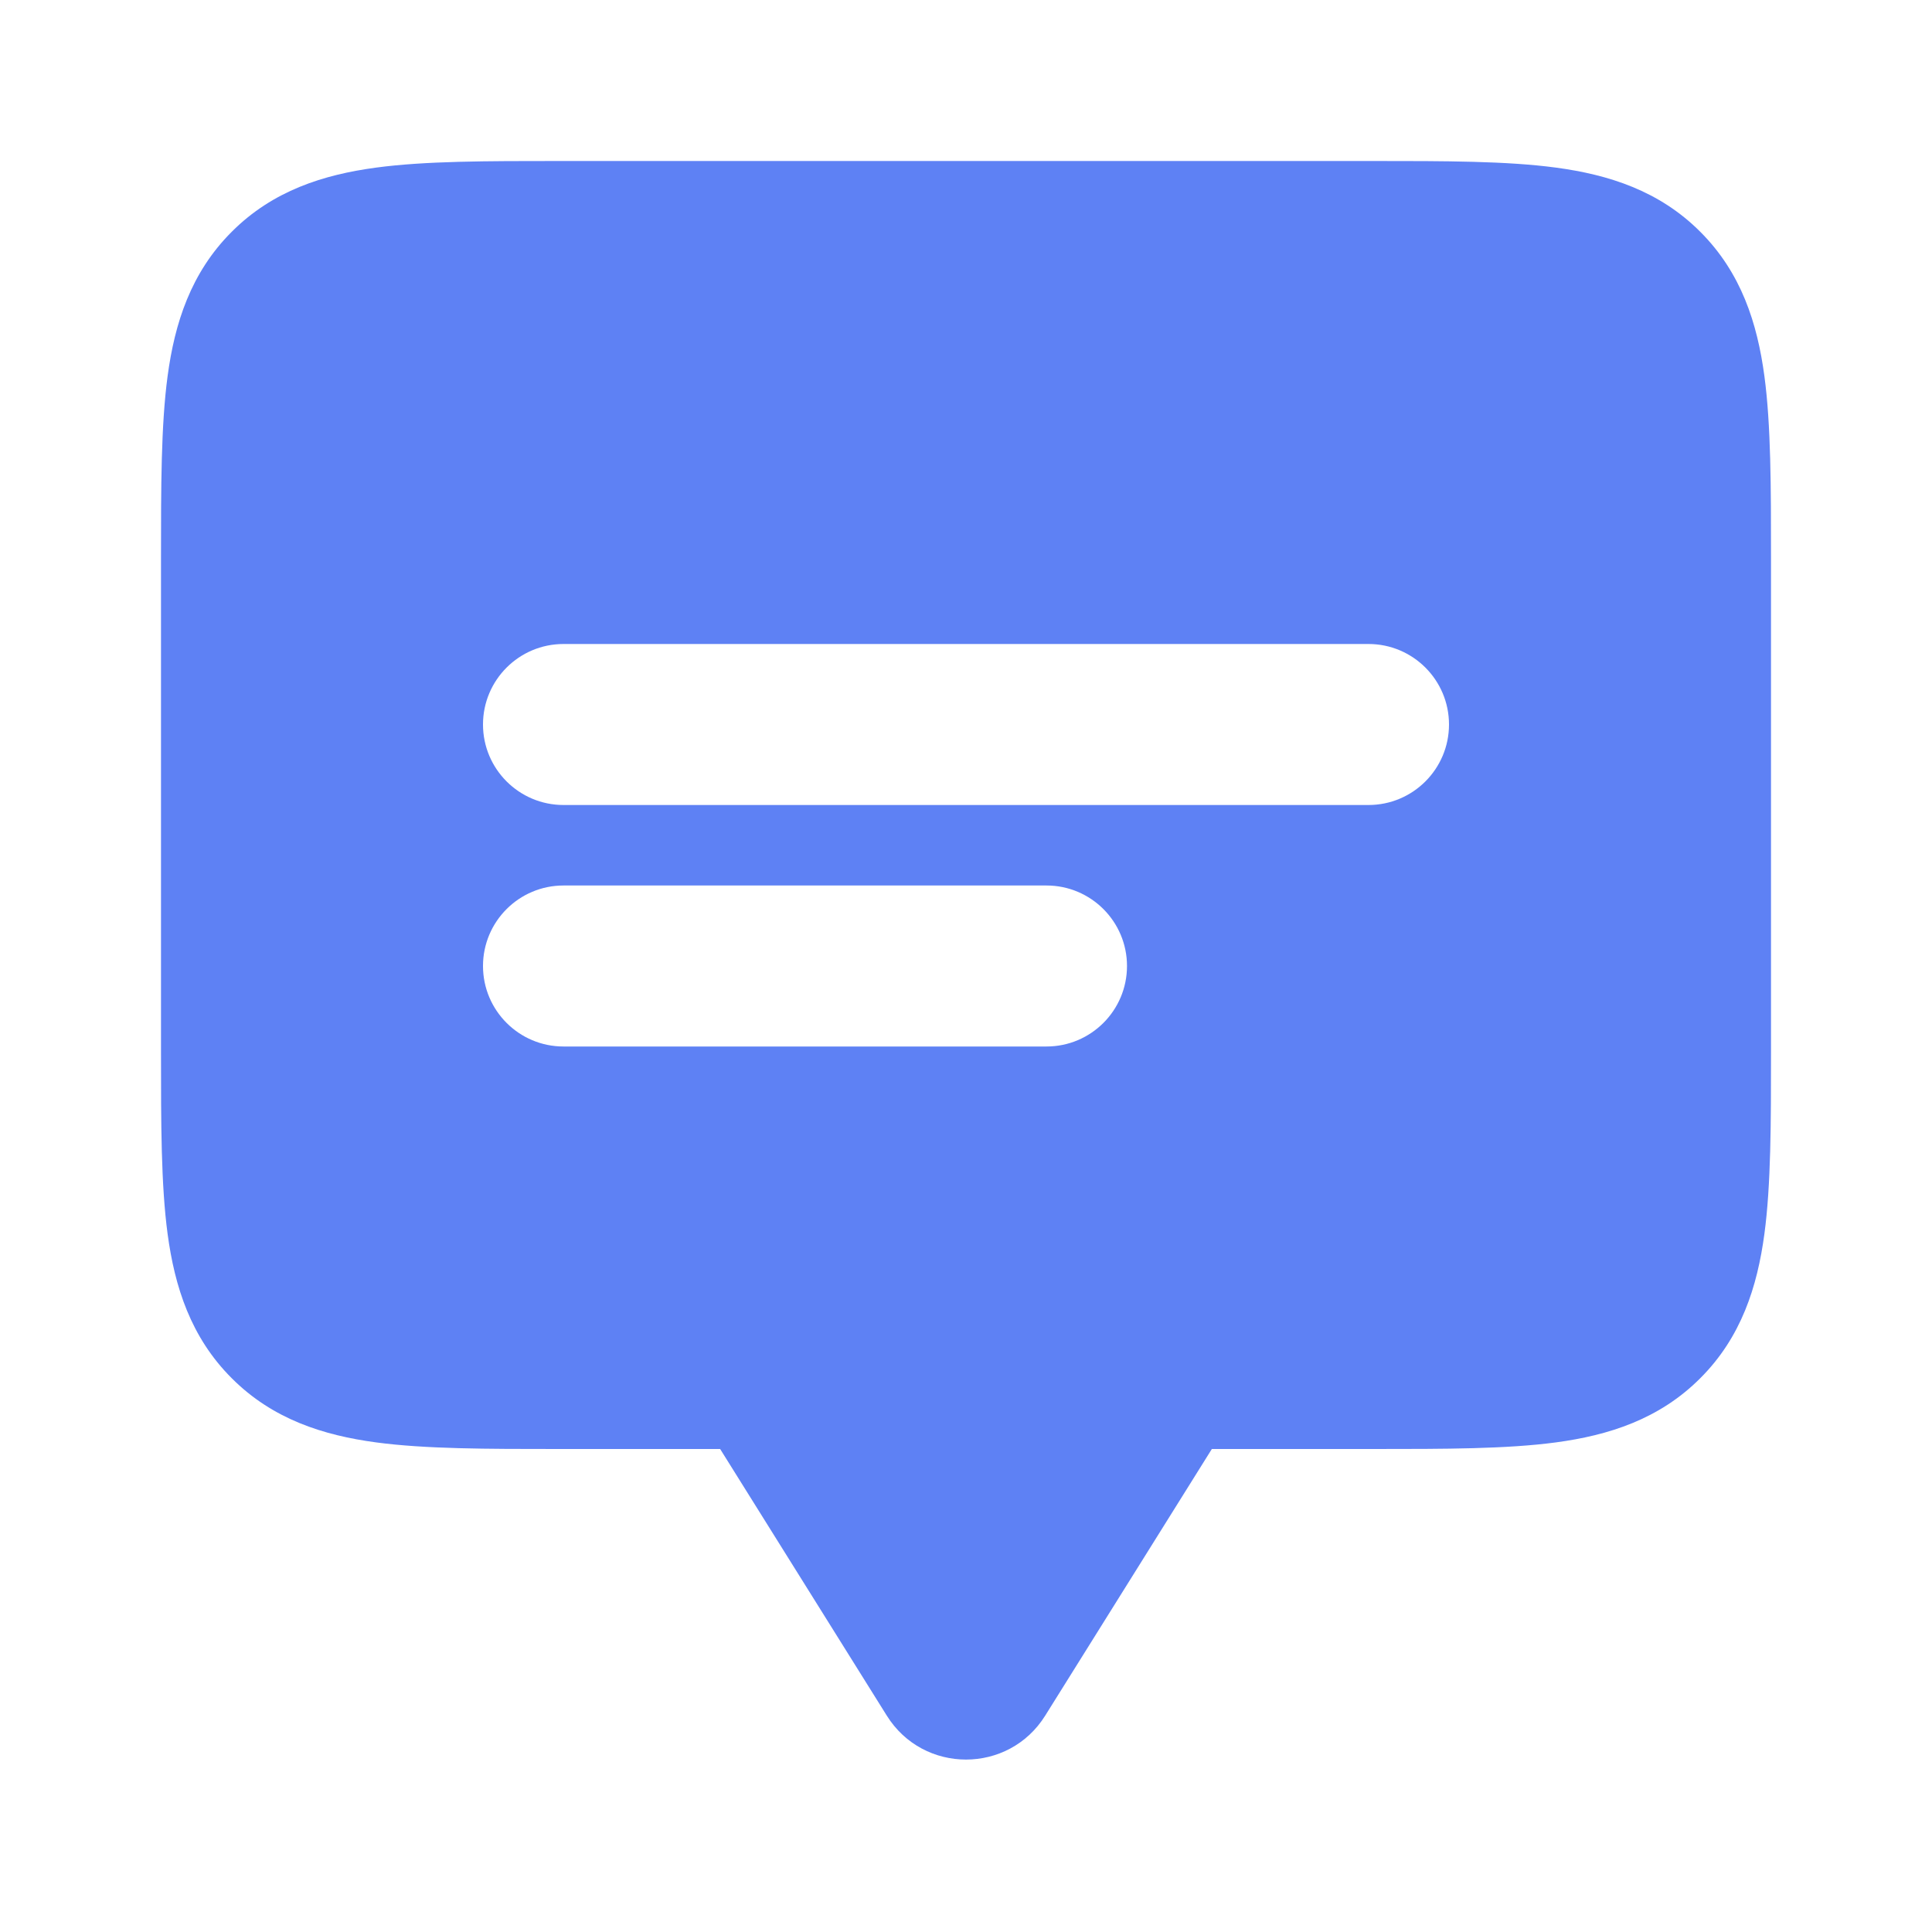
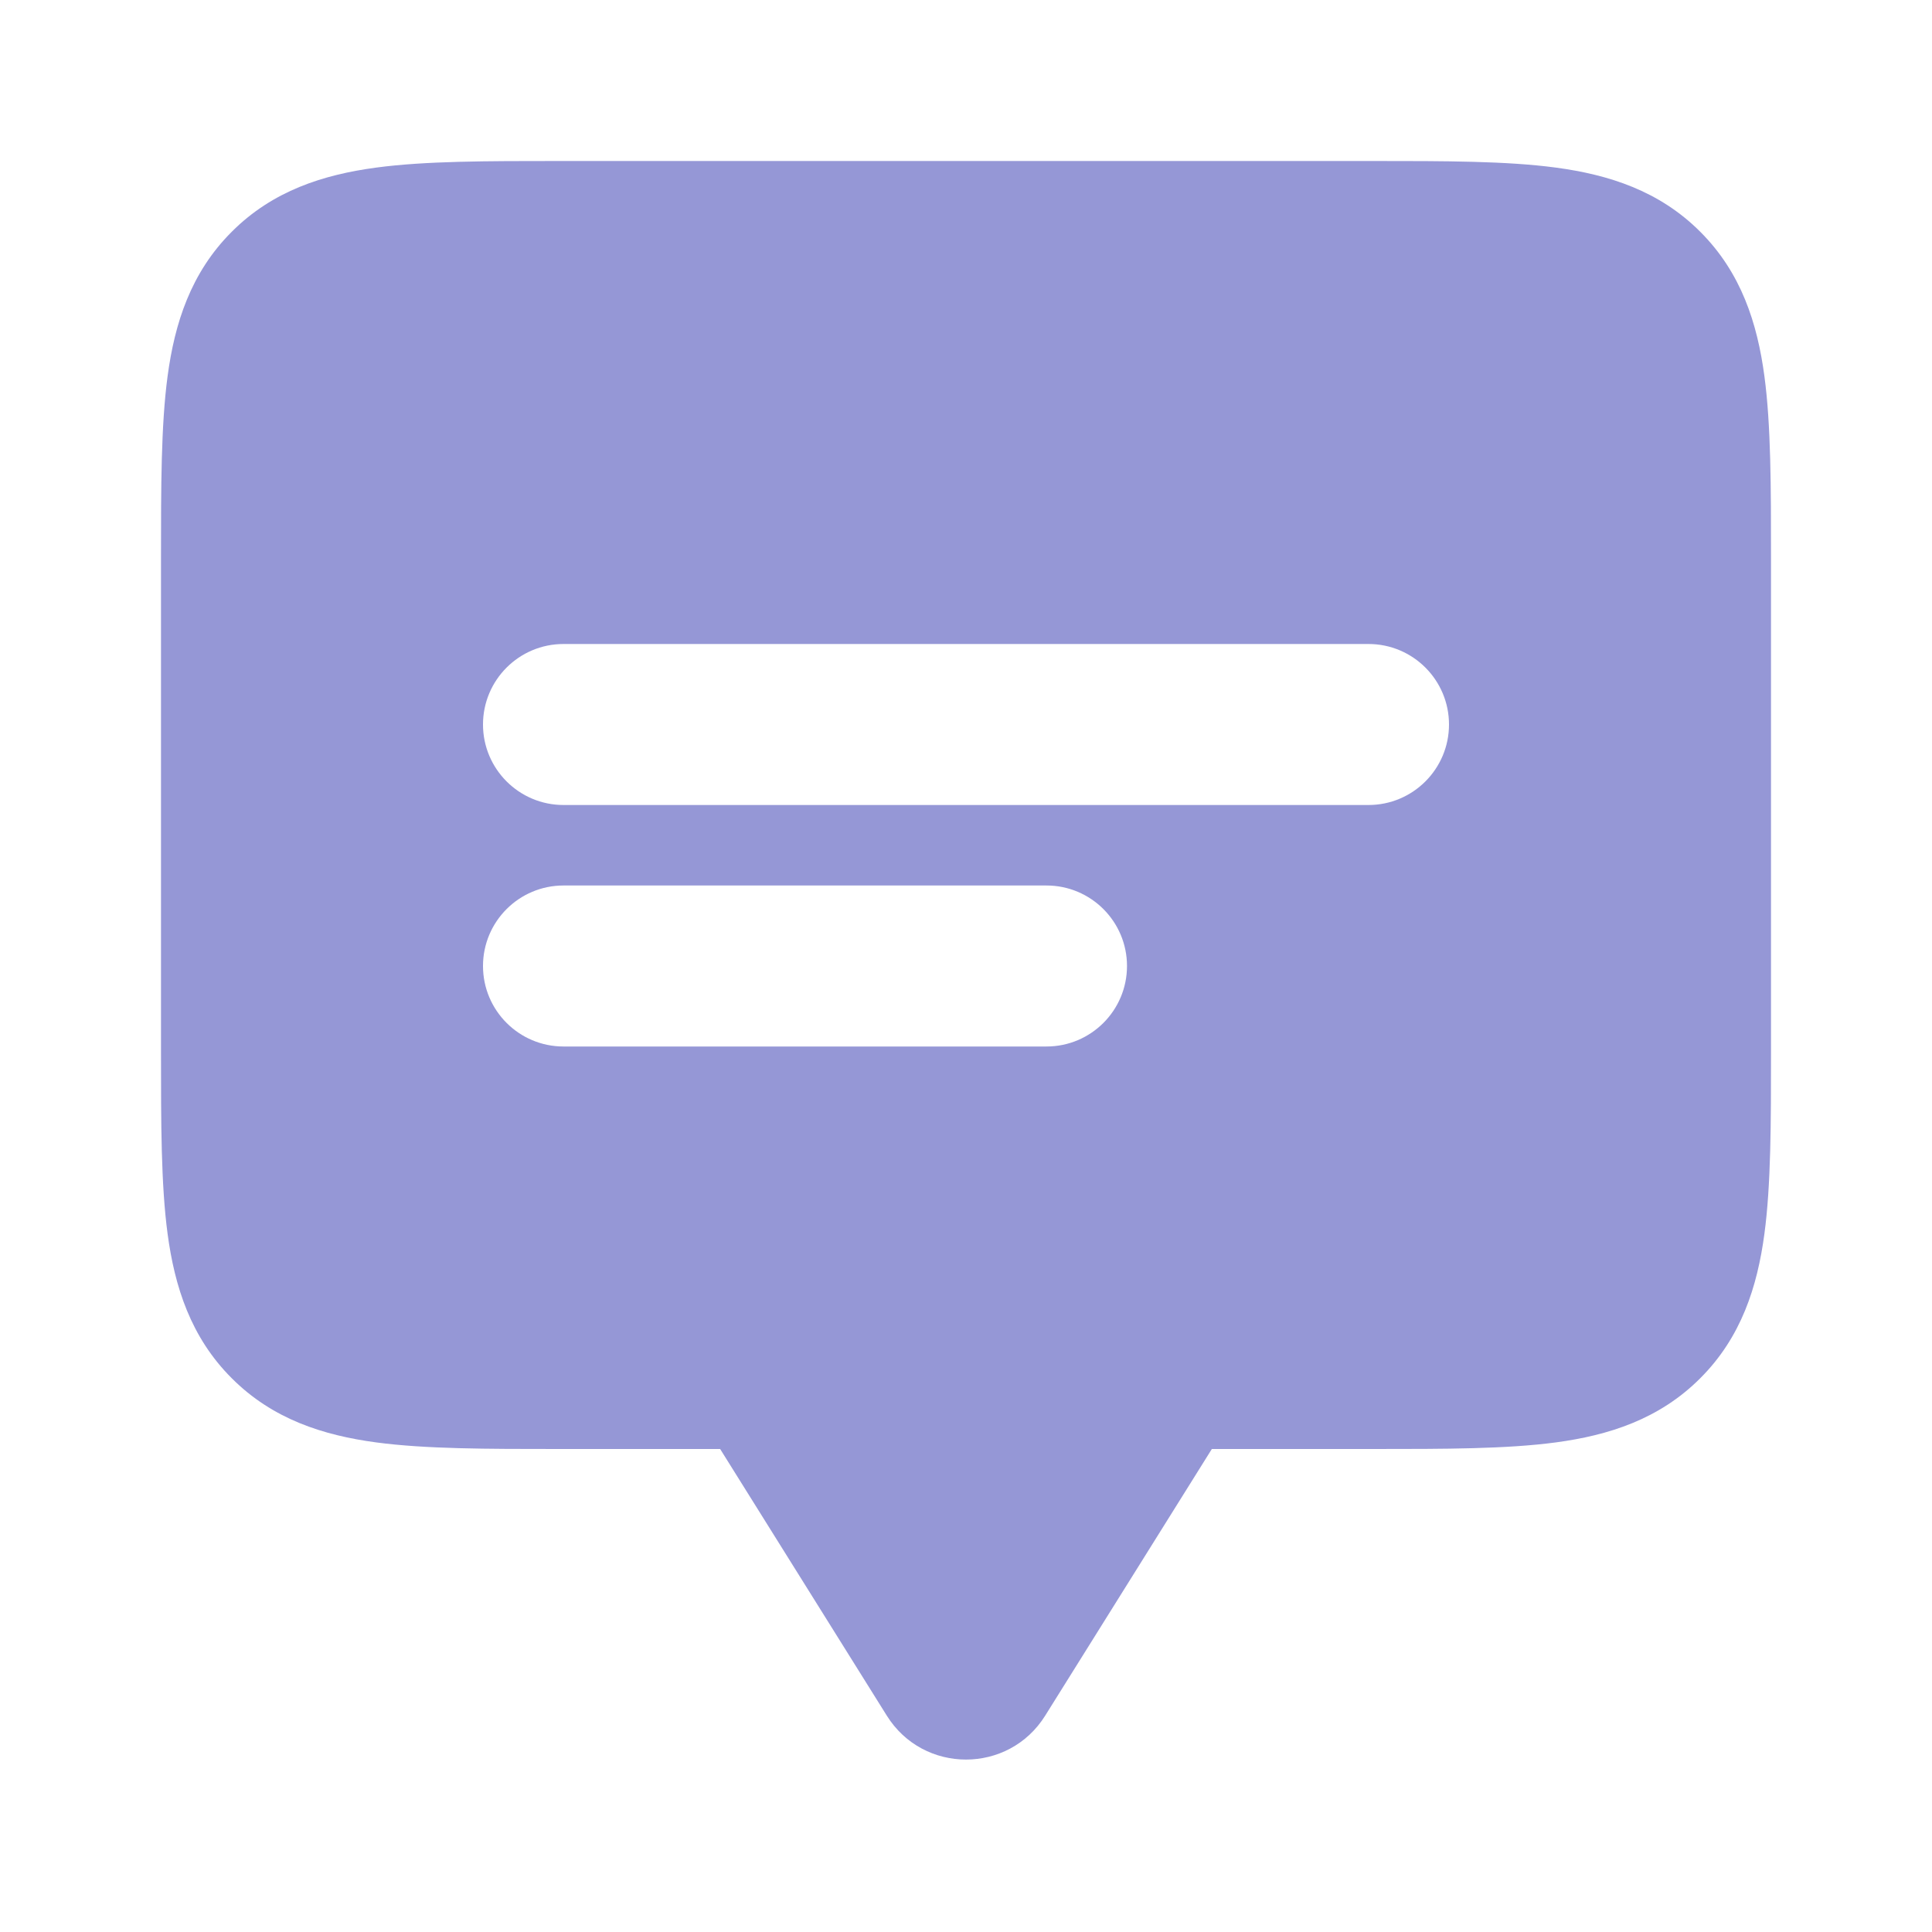
<svg xmlns="http://www.w3.org/2000/svg" width="800px" height="800px" viewBox="0 0 24 24" fill="none">
  <rect width="24" height="24" fill="none" />
-   <path fill-rule="evenodd" clip-rule="evenodd" d="M7 8C6.448 8 6 8.448 6 9C6 9.552 6.448 10 7 10H17C17.552 10 18 9.552 18 9C18 8.448 17.552 8 17 8H7ZM7 11C6.448 11 6 11.448 6 12C6 12.552 6.448 13 7 13H13C13.552 13 14 12.552 14 12C14 11.448 13.552 11 13 11H7ZM6.934 2C6.956 2 6.978 2 7 2L17.066 2C17.952 2 18.716 2 19.328 2.082C19.983 2.17 20.612 2.369 21.121 2.879C21.631 3.388 21.83 4.017 21.918 4.672C22 5.284 22 6.048 22 6.934V13.066C22 13.952 22 14.716 21.918 15.328C21.83 15.983 21.631 16.612 21.121 17.121C20.612 17.631 19.983 17.83 19.328 17.918C18.716 18 17.952 18 17.066 18L15.054 18L12.984 21.312C12.53 22.04 11.47 22.04 11.016 21.312L8.946 18L6.934 18C6.048 18 5.284 18 4.672 17.918C4.017 17.83 3.388 17.631 2.879 17.121C2.369 16.612 2.17 15.983 2.082 15.328C2 14.716 2 13.952 2 13.066L2 7C2 6.978 2 6.956 2 6.934C2 6.048 2 5.284 2.082 4.672C2.17 4.017 2.369 3.388 2.879 2.879C3.388 2.369 4.017 2.17 4.672 2.082C5.284 2 6.048 2 6.934 2Z" fill="#5e81f4" />
+   <path fill-rule="evenodd" clip-rule="evenodd" d="M7 8C6.448 8 6 8.448 6 9C6 9.552 6.448 10 7 10H17C17.552 10 18 9.552 18 9C18 8.448 17.552 8 17 8H7ZM7 11C6.448 11 6 11.448 6 12C6 12.552 6.448 13 7 13H13C13.552 13 14 12.552 14 12C14 11.448 13.552 11 13 11H7ZM6.934 2C6.956 2 6.978 2 7 2L17.066 2C17.952 2 18.716 2 19.328 2.082C19.983 2.17 20.612 2.369 21.121 2.879C21.631 3.388 21.83 4.017 21.918 4.672C22 5.284 22 6.048 22 6.934V13.066C22 13.952 22 14.716 21.918 15.328C21.83 15.983 21.631 16.612 21.121 17.121C20.612 17.631 19.983 17.83 19.328 17.918C18.716 18 17.952 18 17.066 18L15.054 18L12.984 21.312C12.53 22.04 11.47 22.04 11.016 21.312L8.946 18L6.934 18C6.048 18 5.284 18 4.672 17.918C4.017 17.83 3.388 17.631 2.879 17.121C2.369 16.612 2.17 15.983 2.082 15.328C2 14.716 2 13.952 2 13.066L2 7C2 6.978 2 6.956 2 6.934C2 6.048 2 5.284 2.082 4.672C2.17 4.017 2.369 3.388 2.879 2.879C3.388 2.369 4.017 2.17 4.672 2.082C5.284 2 6.048 2 6.934 2Z" fill="#9597D6" />
</svg>
